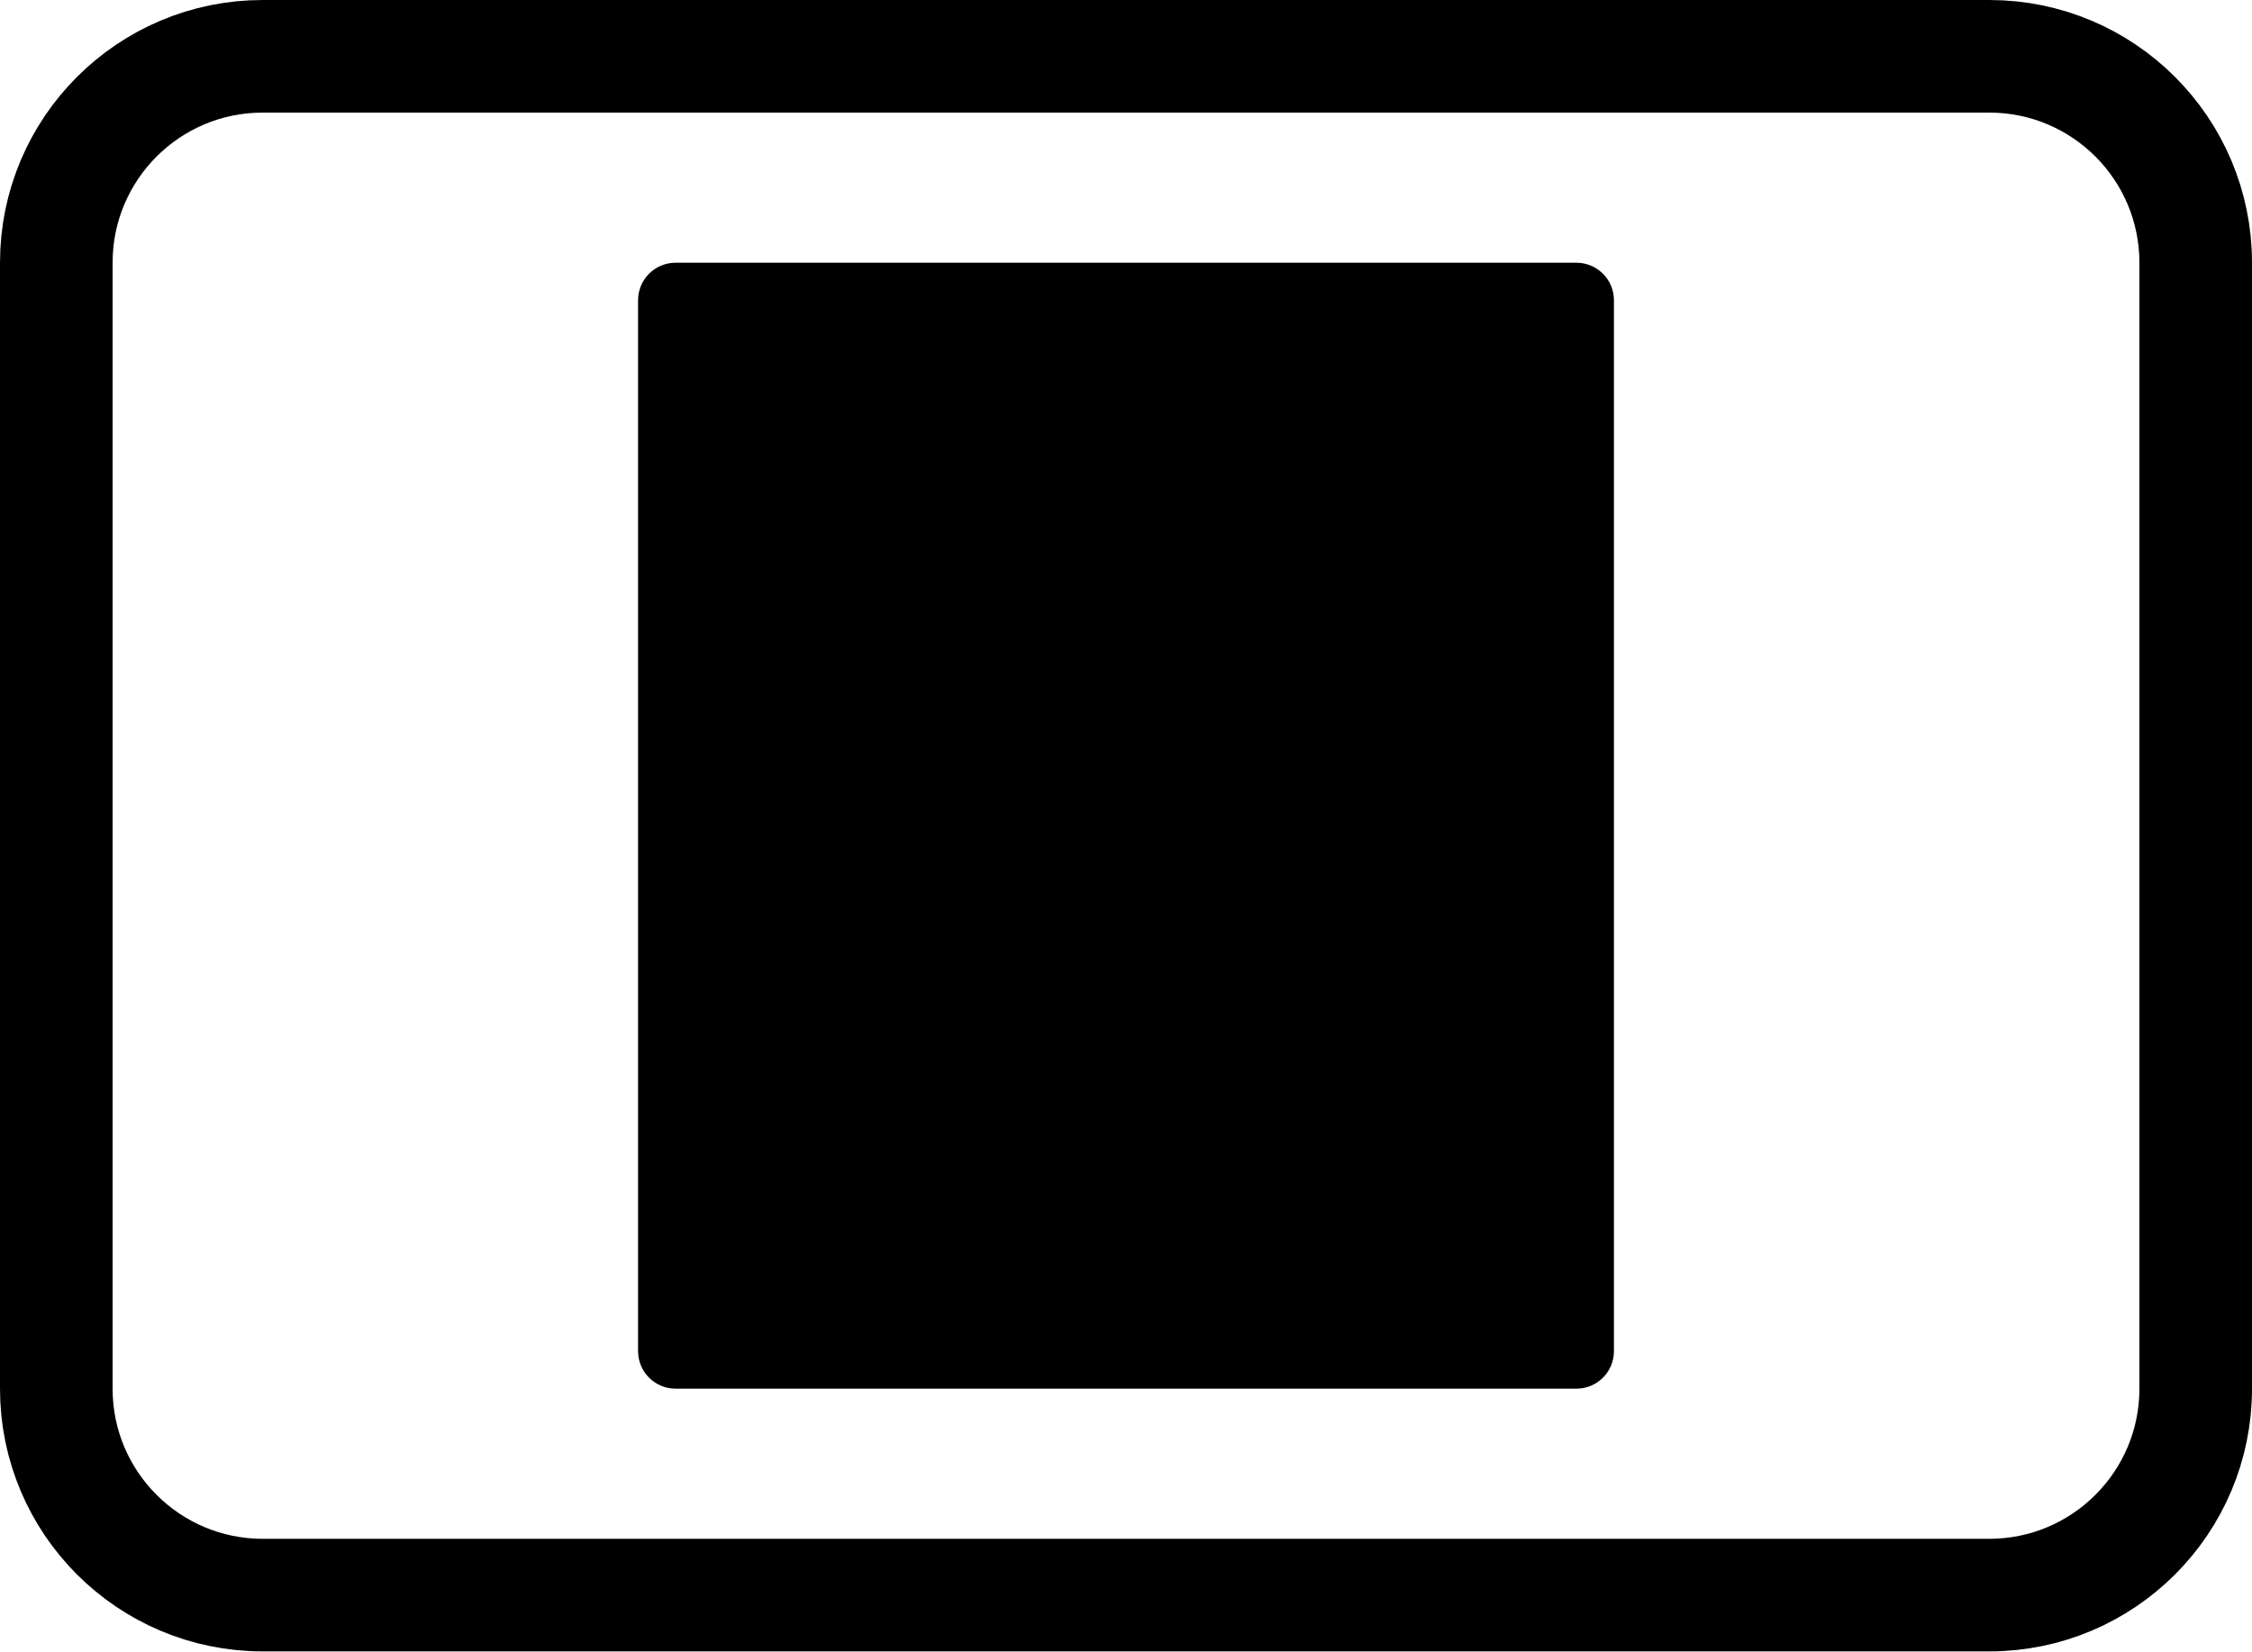
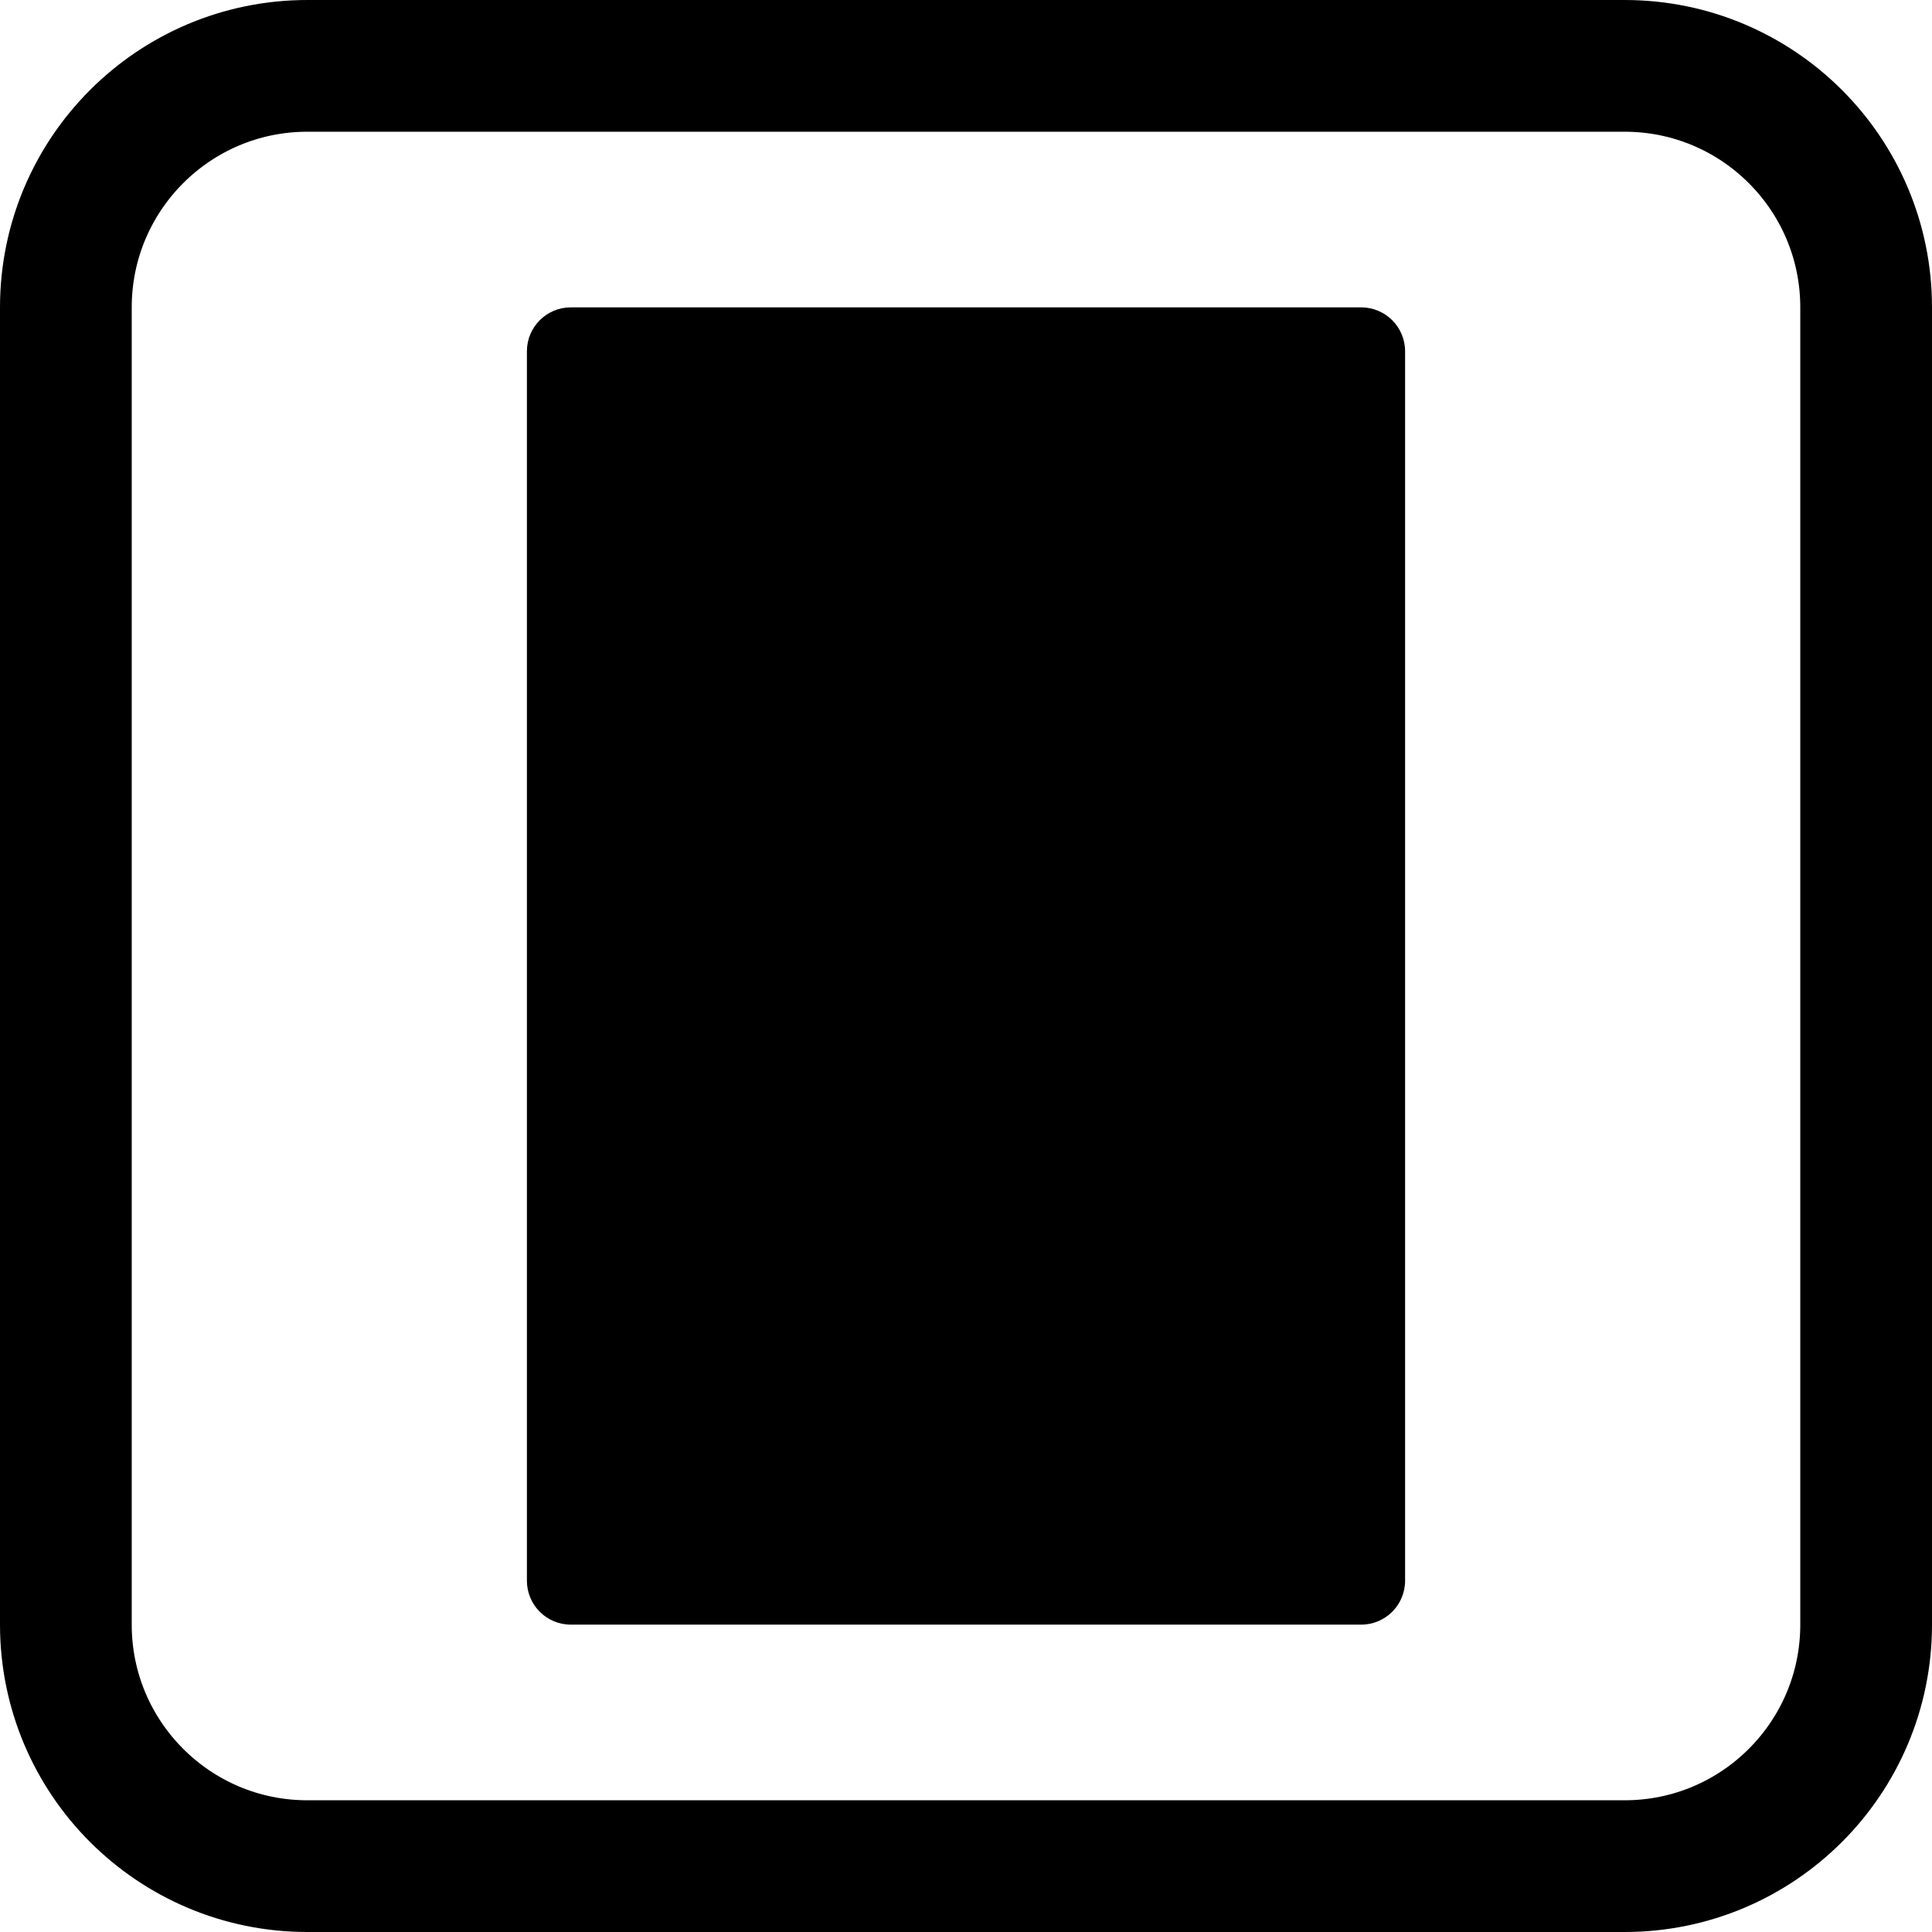
- <svg xmlns="http://www.w3.org/2000/svg" width="60" height="44" viewBox="0 0 60 44" fill="none">
-   <rect x="1.5" y="1.5" width="57" height="41" rx="5.5" stroke="currentColor" stroke-width="3" />
-   <rect x="17" y="7" width="26" height="30" rx="1" fill="currentColor" />
+ <svg xmlns="http://www.w3.org/2000/svg" width="44" height="44" fill="none" viewBox="0 0 44 44">
+   <rect width="41" height="41" x="1.5" y="1.5" stroke="currentColor" stroke-width="3" rx="5.5" />
+   <rect width="20" height="30" x="12" y="7" fill="currentColor" rx="1" />
</svg>
